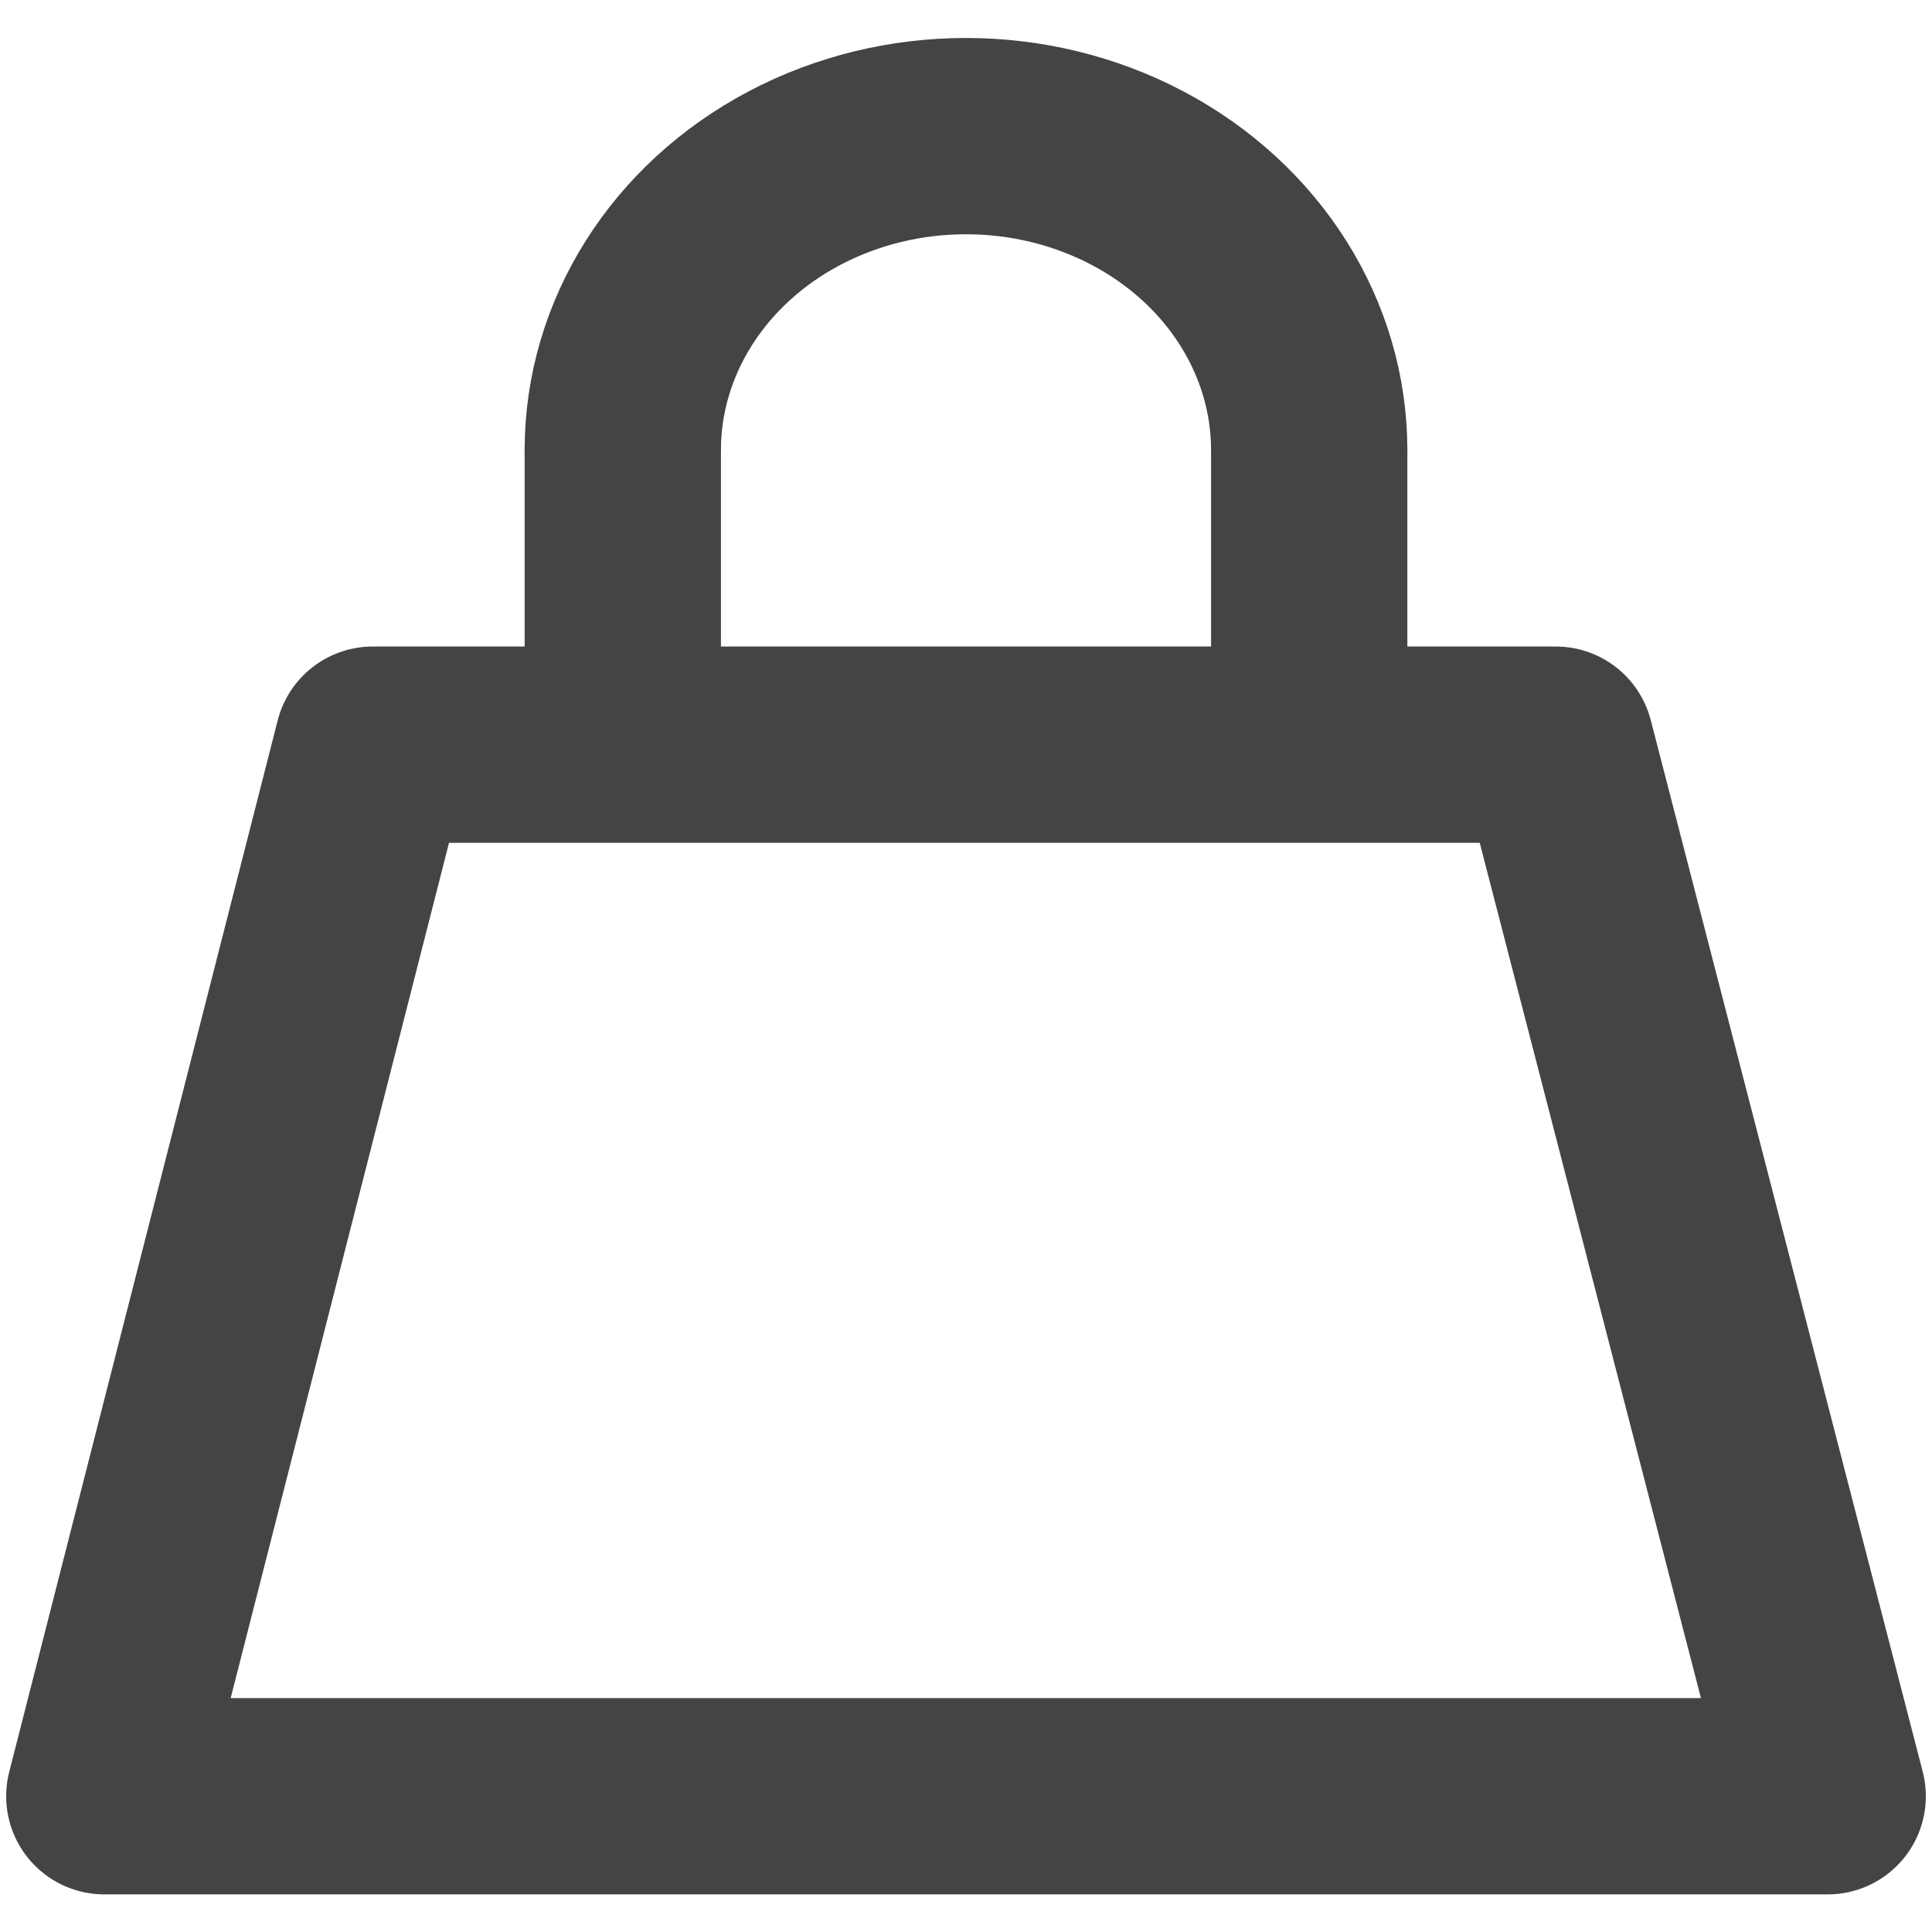
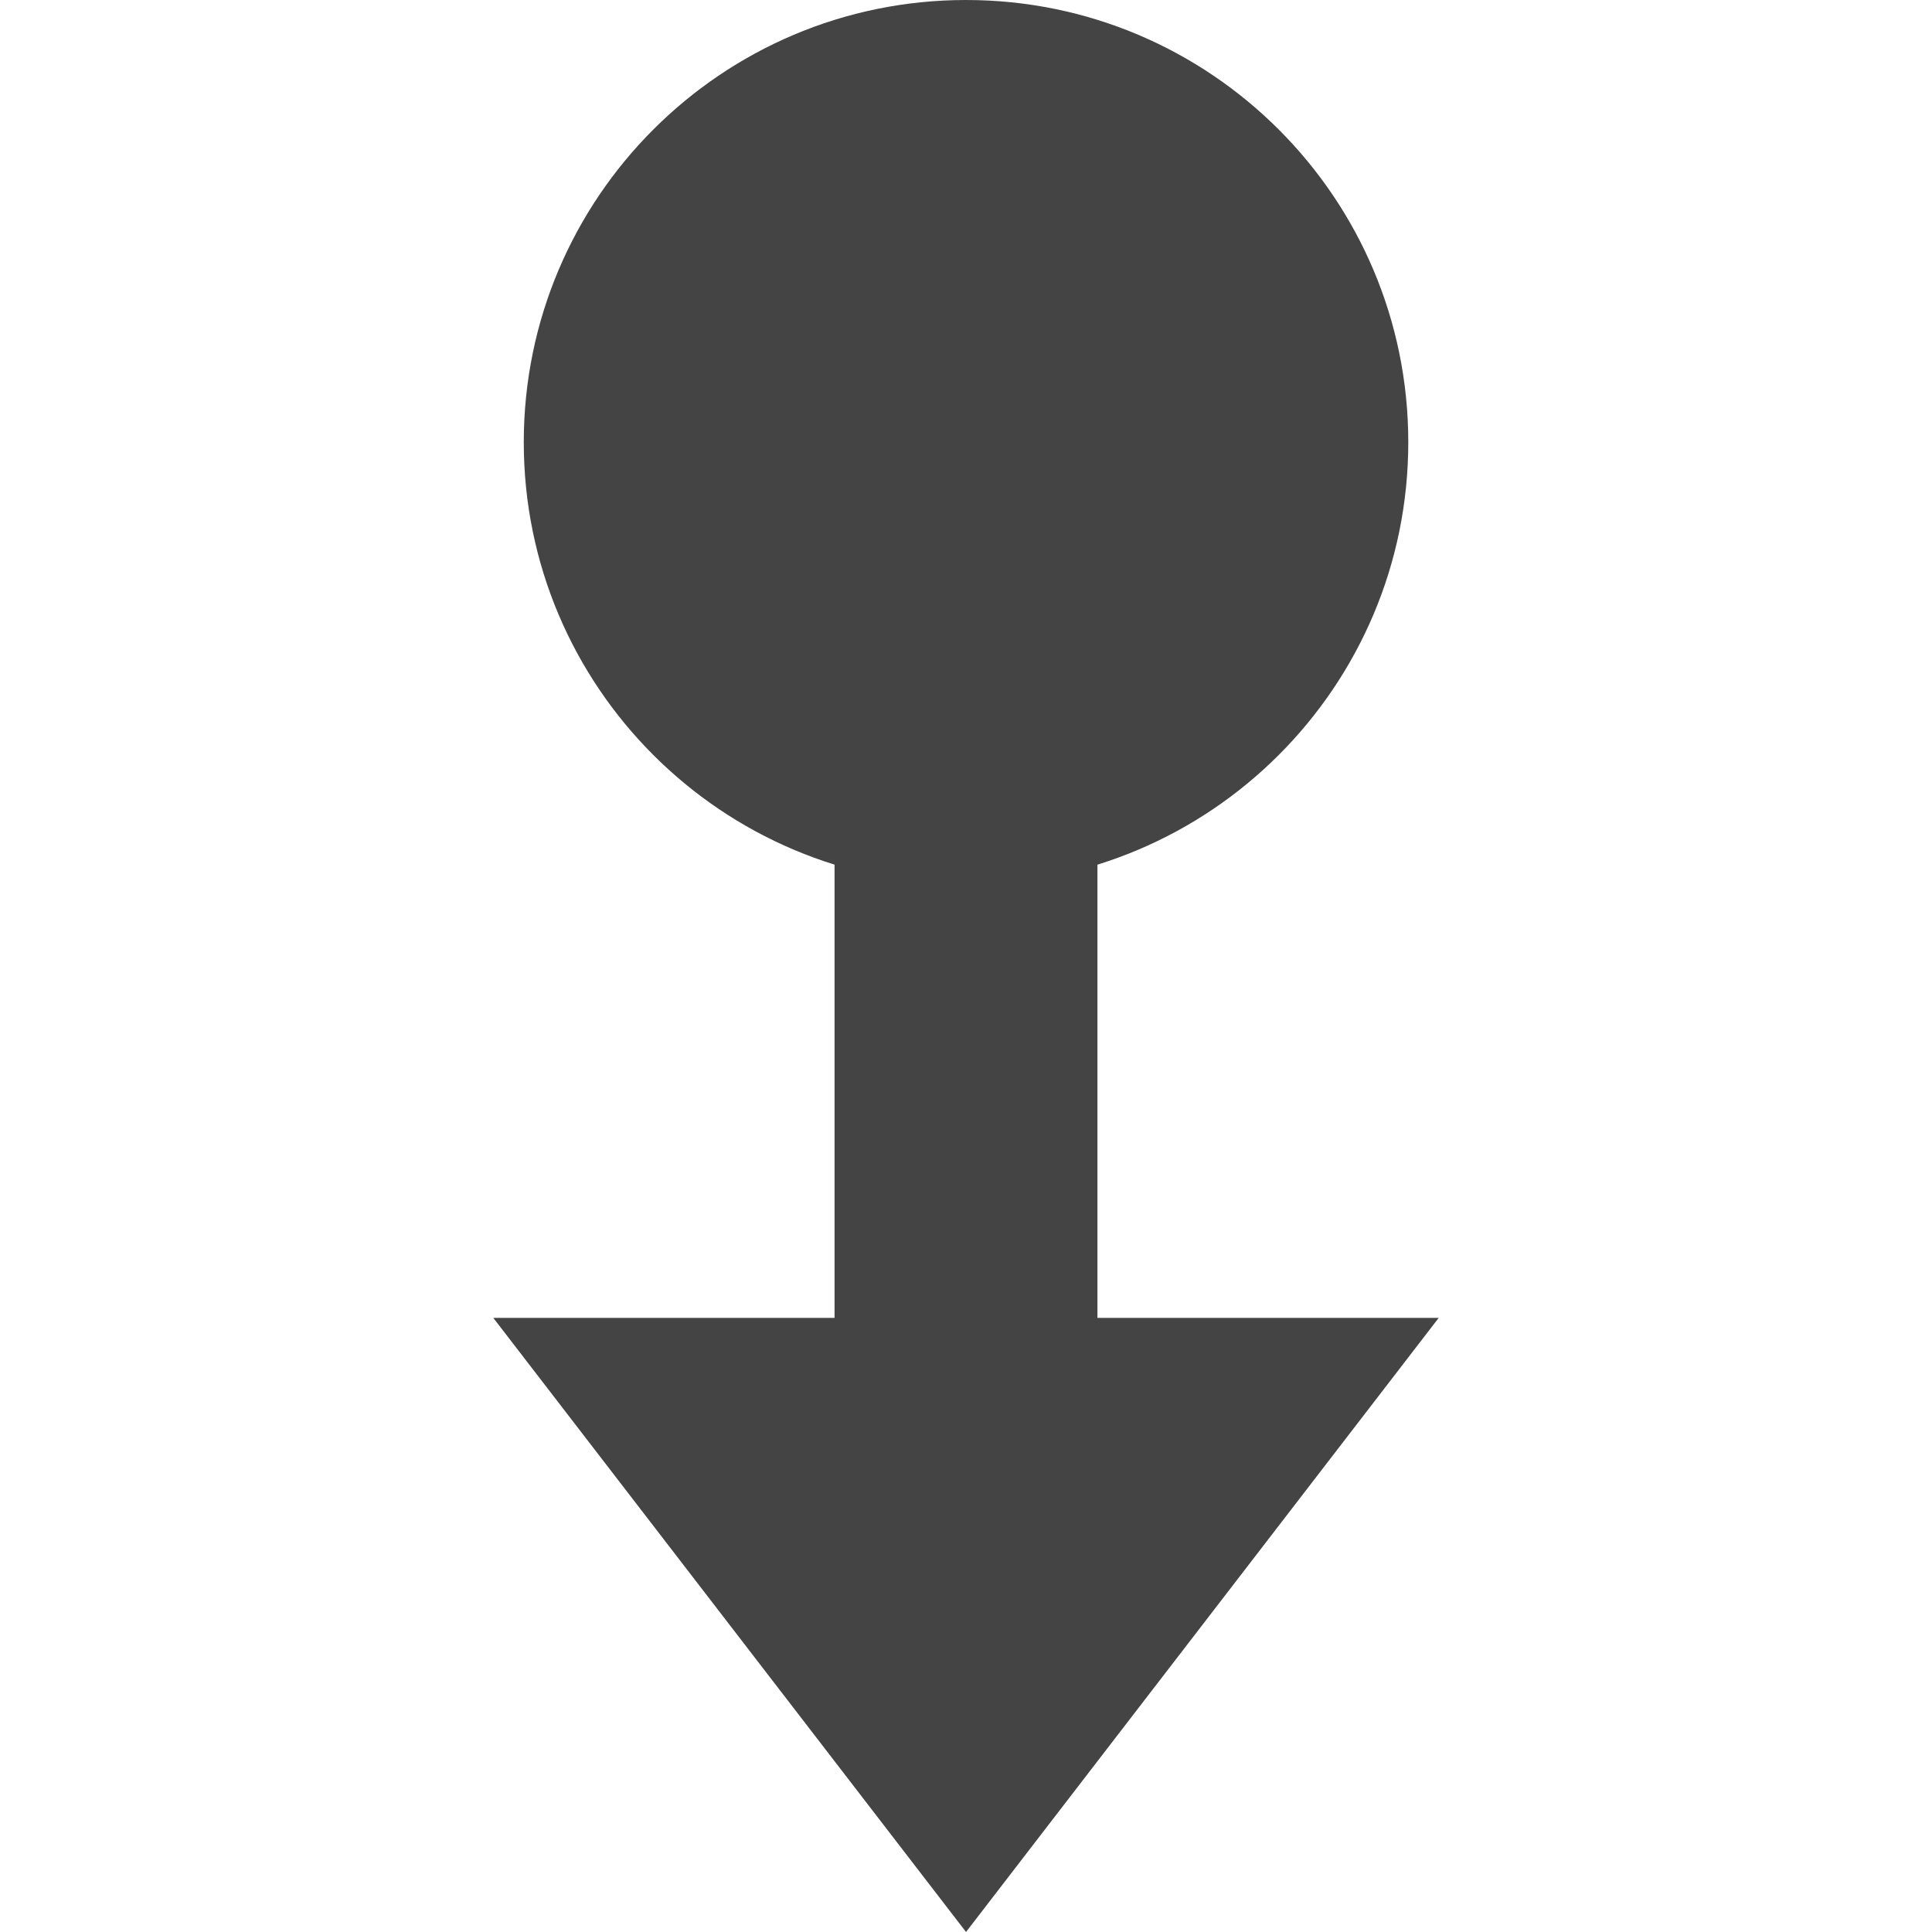
<svg xmlns="http://www.w3.org/2000/svg" width="10mm" height="10mm" viewBox="0 0 35.433 35.433" id="svg2" version="1.1">
  <defs id="defs4">
    <style id="style4260" type="text/css">
*{stroke-linecap:butt;stroke-linejoin:round;}
  </style>
    <style id="style5432" type="text/css">
*{stroke-linecap:butt;stroke-linejoin:round;}
  </style>
    <g id="g6">
      <symbol id="glyph0-0" overflow="visible">
        <path id="path9" d="M 0.969 0 L 6.156 0 L 6.156 -7.203 L 0.969 -7.203 Z M 2.156 -0.625 L 2.953 -2.078 L 3.547 -3.203 L 3.594 -3.203 L 4.156 -2.078 L 4.953 -0.625 Z M 3.547 -4.219 L 3 -5.25 L 2.281 -6.547 L 4.844 -6.547 L 4.125 -5.25 L 3.594 -4.219 Z M 1.672 -1.203 L 1.672 -6.234 L 3.062 -3.703 Z M 5.438 -1.203 L 4.062 -3.703 L 5.438 -6.234 Z M 5.438 -1.203 " style="stroke:none;" />
      </symbol>
      <symbol id="glyph0-1" overflow="visible">
        <path id="path12" d="M 1.828 0 L 2.719 0 L 2.719 -6.953 L 2.031 -6.953 C 1.641 -6.734 1.188 -6.547 0.547 -6.453 L 0.547 -5.875 L 1.828 -5.875 Z M 1.828 0 " style="stroke:none;" />
      </symbol>
      <symbol id="glyph1-0" overflow="visible">
        <path id="path15" d="" style="stroke:none;" />
      </symbol>
      <symbol id="glyph1-1" overflow="visible">
        <path id="path18" d="M 2 -7.031 L 0.375 -7.031 C 0.266 -7.031 0.172 -6.938 0.172 -6.812 L 0.172 -6.797 C 0.172 -6.672 0.266 -6.578 0.375 -6.578 L 0.672 -6.578 C 0.859 -6.562 1 -6.531 1.031 -6.516 C 1.094 -6.438 1.125 -6.266 1.125 -6.031 L 1.125 -1 C 1.125 -0.75 1.094 -0.594 1.031 -0.516 C 1 -0.469 0.688 -0.422 0.375 -0.422 C 0.266 -0.422 0.172 -0.328 0.172 -0.219 C 0.172 -0.094 0.266 0 0.375 0 L 3.125 0 C 3.297 0.016 3.469 0.016 3.609 0.016 C 3.734 0.016 3.828 -0.078 3.828 -0.203 L 3.828 -0.219 C 3.828 -0.328 3.734 -0.422 3.609 -0.422 C 3.297 -0.422 3 -0.469 2.969 -0.516 C 2.891 -0.594 2.875 -0.75 2.875 -1 L 2.875 -3.281 L 3.25 -3.281 L 5.297 -0.109 C 5.344 -0.047 5.406 0 5.484 0 L 7.188 0 C 7.312 0 7.406 -0.094 7.406 -0.219 L 7.406 -0.234 C 7.406 -0.344 7.312 -0.438 7.188 -0.438 C 6.859 -0.438 5.766 -2.078 4.969 -3.422 C 5.953 -3.625 6.609 -4.094 6.609 -5.141 C 6.609 -6.516 5.141 -7.016 3.859 -7.016 Z M 1.469 -6.578 L 2.531 -6.578 C 2.469 -6.484 2.438 -6.359 2.438 -6.219 L 2.438 -0.984 C 2.438 -0.828 2.422 -0.609 2.5 -0.422 L 1.469 -0.422 C 1.562 -0.625 1.547 -0.828 1.547 -0.984 L 1.547 -6.016 C 1.547 -6.172 1.562 -6.391 1.469 -6.578 Z M 2.875 -6.219 C 2.875 -6.391 3.094 -6.578 3.469 -6.578 C 4.172 -6.578 4.766 -6.484 4.766 -5.141 C 4.766 -3.797 4.516 -3.719 2.875 -3.719 Z M 4.5 -3.344 C 5.047 -2.422 5.797 -1.094 6.453 -0.422 L 5.594 -0.422 L 3.766 -3.281 C 4.016 -3.297 4.266 -3.312 4.5 -3.344 Z M 6.188 -5.141 C 6.188 -4.375 5.734 -4.016 4.875 -3.844 C 5.094 -4.125 5.188 -4.531 5.188 -5.141 C 5.188 -5.766 5.047 -6.188 4.828 -6.469 C 5.609 -6.281 6.188 -5.828 6.188 -5.141 Z M 6.188 -5.141 " style="stroke:none;" />
      </symbol>
      <symbol id="glyph1-2" overflow="visible">
        <path id="path21" d="M 2.922 -6.031 C 2.922 -6.266 2.938 -6.438 3.016 -6.516 C 3.062 -6.547 3.375 -6.594 3.703 -6.594 C 3.828 -6.594 3.922 -6.688 3.922 -6.812 C 3.922 -6.938 3.828 -7.031 3.703 -7.031 L 0.797 -7.031 C 0.656 -7.031 0.5 -7.031 0.391 -7.031 C 0.328 -7.031 0.266 -7 0.234 -6.969 C 0.203 -6.922 0.172 -6.875 0.172 -6.812 C 0.172 -6.75 0.188 -6.703 0.219 -6.672 L 0.25 -6.641 L 0.312 -6.609 C 0.328 -6.609 0.328 -6.594 0.328 -6.594 L 0.516 -6.594 C 0.797 -6.578 1.047 -6.547 1.078 -6.516 C 1.156 -6.422 1.172 -6.266 1.172 -6.031 L 1.172 -1 C 1.172 -0.75 1.156 -0.594 1.078 -0.516 C 1.047 -0.469 0.719 -0.422 0.391 -0.422 C 0.266 -0.422 0.172 -0.328 0.172 -0.219 C 0.172 -0.094 0.266 0 0.391 0 L 3.734 0 C 3.766 0 3.797 -0.016 3.812 -0.016 L 3.875 -0.078 C 3.891 -0.109 3.922 -0.172 3.922 -0.219 L 3.922 -0.234 C 3.922 -0.266 3.906 -0.281 3.891 -0.297 L 3.891 -0.312 C 3.891 -0.312 3.891 -0.312 3.891 -0.328 C 3.891 -0.328 3.875 -0.328 3.875 -0.344 C 3.859 -0.344 3.859 -0.359 3.859 -0.359 L 3.828 -0.391 C 3.828 -0.391 3.812 -0.391 3.812 -0.391 C 3.797 -0.391 3.797 -0.406 3.797 -0.406 C 3.766 -0.422 3.734 -0.422 3.703 -0.422 C 3.375 -0.422 3.062 -0.469 3.016 -0.516 C 2.938 -0.594 2.922 -0.75 2.922 -1 Z M 2.484 -6.031 L 2.484 -1 C 2.484 -0.844 2.484 -0.625 2.562 -0.422 L 1.531 -0.422 C 1.609 -0.625 1.609 -0.844 1.609 -1 L 1.609 -6.031 C 1.609 -6.172 1.609 -6.391 1.531 -6.594 L 2.562 -6.594 C 2.484 -6.391 2.484 -6.188 2.484 -6.031 Z M 2.484 -6.031 " style="stroke:none;" />
      </symbol>
    </g>
    <g id="g6-3">
      <symbol id="glyph0-0-2" overflow="visible">
        <path id="path9-9" d="M 0.969 0 L 6.156 0 L 6.156 -7.203 L 0.969 -7.203 Z M 2.156 -0.625 L 2.953 -2.078 L 3.547 -3.203 L 3.594 -3.203 L 4.156 -2.078 L 4.953 -0.625 Z M 3.547 -4.219 L 3 -5.25 L 2.281 -6.547 L 4.844 -6.547 L 4.125 -5.25 L 3.594 -4.219 Z M 1.672 -1.203 L 1.672 -6.234 L 3.062 -3.703 Z M 5.438 -1.203 L 4.062 -3.703 L 5.438 -6.234 Z M 5.438 -1.203 " style="stroke:none;" />
      </symbol>
      <symbol id="glyph0-1-9" overflow="visible">
        <path id="path12-8" d="M 1.828 0 L 2.719 0 L 2.719 -6.953 L 2.031 -6.953 C 1.641 -6.734 1.188 -6.547 0.547 -6.453 L 0.547 -5.875 L 1.828 -5.875 Z M 1.828 0 " style="stroke:none;" />
      </symbol>
      <symbol id="glyph1-0-0" overflow="visible">
        <path id="path15-6" d="" style="stroke:none;" />
      </symbol>
      <symbol id="glyph1-1-1" overflow="visible">
        <path id="path18-3" d="M 2 -7.031 L 0.375 -7.031 C 0.266 -7.031 0.172 -6.938 0.172 -6.812 L 0.172 -6.797 C 0.172 -6.672 0.266 -6.578 0.375 -6.578 L 0.672 -6.578 C 0.859 -6.562 1 -6.531 1.031 -6.516 C 1.094 -6.438 1.125 -6.266 1.125 -6.031 L 1.125 -1 C 1.125 -0.75 1.094 -0.594 1.031 -0.516 C 1 -0.469 0.688 -0.422 0.375 -0.422 C 0.266 -0.422 0.172 -0.328 0.172 -0.219 C 0.172 -0.094 0.266 0 0.375 0 L 3.125 0 C 3.297 0.016 3.469 0.016 3.609 0.016 C 3.734 0.016 3.828 -0.078 3.828 -0.203 L 3.828 -0.219 C 3.828 -0.328 3.734 -0.422 3.609 -0.422 C 3.297 -0.422 3 -0.469 2.969 -0.516 C 2.891 -0.594 2.875 -0.75 2.875 -1 L 2.875 -3.281 L 3.25 -3.281 L 5.297 -0.109 C 5.344 -0.047 5.406 0 5.484 0 L 7.188 0 C 7.312 0 7.406 -0.094 7.406 -0.219 L 7.406 -0.234 C 7.406 -0.344 7.312 -0.438 7.188 -0.438 C 6.859 -0.438 5.766 -2.078 4.969 -3.422 C 5.953 -3.625 6.609 -4.094 6.609 -5.141 C 6.609 -6.516 5.141 -7.016 3.859 -7.016 Z M 1.469 -6.578 L 2.531 -6.578 C 2.469 -6.484 2.438 -6.359 2.438 -6.219 L 2.438 -0.984 C 2.438 -0.828 2.422 -0.609 2.5 -0.422 L 1.469 -0.422 C 1.562 -0.625 1.547 -0.828 1.547 -0.984 L 1.547 -6.016 C 1.547 -6.172 1.562 -6.391 1.469 -6.578 Z M 2.875 -6.219 C 2.875 -6.391 3.094 -6.578 3.469 -6.578 C 4.172 -6.578 4.766 -6.484 4.766 -5.141 C 4.766 -3.797 4.516 -3.719 2.875 -3.719 Z M 4.5 -3.344 C 5.047 -2.422 5.797 -1.094 6.453 -0.422 L 5.594 -0.422 L 3.766 -3.281 C 4.016 -3.297 4.266 -3.312 4.5 -3.344 Z M 6.188 -5.141 C 6.188 -4.375 5.734 -4.016 4.875 -3.844 C 5.094 -4.125 5.188 -4.531 5.188 -5.141 C 5.188 -5.766 5.047 -6.188 4.828 -6.469 C 5.609 -6.281 6.188 -5.828 6.188 -5.141 Z M 6.188 -5.141 " style="stroke:none;" />
      </symbol>
      <symbol id="glyph1-2-5" overflow="visible">
        <path id="path21-3" d="M 2.922 -6.031 C 2.922 -6.266 2.938 -6.438 3.016 -6.516 C 3.062 -6.547 3.375 -6.594 3.703 -6.594 C 3.828 -6.594 3.922 -6.688 3.922 -6.812 C 3.922 -6.938 3.828 -7.031 3.703 -7.031 L 0.797 -7.031 C 0.656 -7.031 0.5 -7.031 0.391 -7.031 C 0.328 -7.031 0.266 -7 0.234 -6.969 C 0.203 -6.922 0.172 -6.875 0.172 -6.812 C 0.172 -6.75 0.188 -6.703 0.219 -6.672 L 0.25 -6.641 L 0.312 -6.609 C 0.328 -6.609 0.328 -6.594 0.328 -6.594 L 0.516 -6.594 C 0.797 -6.578 1.047 -6.547 1.078 -6.516 C 1.156 -6.422 1.172 -6.266 1.172 -6.031 L 1.172 -1 C 1.172 -0.75 1.156 -0.594 1.078 -0.516 C 1.047 -0.469 0.719 -0.422 0.391 -0.422 C 0.266 -0.422 0.172 -0.328 0.172 -0.219 C 0.172 -0.094 0.266 0 0.391 0 L 3.734 0 C 3.766 0 3.797 -0.016 3.812 -0.016 L 3.875 -0.078 C 3.891 -0.109 3.922 -0.172 3.922 -0.219 L 3.922 -0.234 C 3.922 -0.266 3.906 -0.281 3.891 -0.297 L 3.891 -0.312 C 3.891 -0.312 3.891 -0.312 3.891 -0.328 C 3.891 -0.328 3.875 -0.328 3.875 -0.344 C 3.859 -0.344 3.859 -0.359 3.859 -0.359 L 3.828 -0.391 C 3.828 -0.391 3.812 -0.391 3.812 -0.391 C 3.797 -0.391 3.797 -0.406 3.797 -0.406 C 3.766 -0.422 3.734 -0.422 3.703 -0.422 C 3.375 -0.422 3.062 -0.469 3.016 -0.516 C 2.938 -0.594 2.922 -0.75 2.922 -1 Z M 2.484 -6.031 L 2.484 -1 C 2.484 -0.844 2.484 -0.625 2.562 -0.422 L 1.531 -0.422 C 1.609 -0.625 1.609 -0.844 1.609 -1 L 1.609 -6.031 C 1.609 -6.172 1.609 -6.391 1.531 -6.594 L 2.562 -6.594 C 2.484 -6.391 2.484 -6.188 2.484 -6.031 Z M 2.484 -6.031 " style="stroke:none;" />
      </symbol>
    </g>
    <g id="g4304">
      <symbol id="glyph0-0-5" overflow="visible">
        <path id="path4307" d="M 0.969 0 L 6.156 0 L 6.156 -7.203 L 0.969 -7.203 Z M 2.156 -0.625 L 2.953 -2.078 L 3.547 -3.203 L 3.594 -3.203 L 4.156 -2.078 L 4.953 -0.625 Z M 3.547 -4.219 L 3 -5.25 L 2.281 -6.547 L 4.844 -6.547 L 4.125 -5.25 L 3.594 -4.219 Z M 1.672 -1.203 L 1.672 -6.234 L 3.062 -3.703 Z M 5.438 -1.203 L 4.062 -3.703 L 5.438 -6.234 Z M 5.438 -1.203 " style="stroke:none;" />
      </symbol>
      <symbol id="glyph0-1-7" overflow="visible">
        <path id="path4310" d="M 1.828 0 L 2.719 0 L 2.719 -6.953 L 2.031 -6.953 C 1.641 -6.734 1.188 -6.547 0.547 -6.453 L 0.547 -5.875 L 1.828 -5.875 Z M 1.828 0 " style="stroke:none;" />
      </symbol>
      <symbol id="glyph1-0-8" overflow="visible">
        <path id="path4313" d="" style="stroke:none;" />
      </symbol>
      <symbol id="glyph1-1-0" overflow="visible">
        <path id="path4316" d="M 1.156 -8 L 1.156 1.969 L 1.781 1.969 L 1.781 -8 Z M 1.156 -8 " style="stroke:none;" />
      </symbol>
      <symbol id="glyph2-0" overflow="visible">
        <path id="path4319" d="" style="stroke:none;" />
      </symbol>
      <symbol id="glyph2-1" overflow="visible">
        <path id="path4322" d="M 0.875 -5.078 L -0.156 -4.75 L -0.156 -4.516 L 0.734 -4.438 C 0.922 -4.188 1.062 -3.828 1.156 -3.344 L 1.797 -0.203 L 1.828 -0.219 C 1.219 0.969 0.641 1.578 0 1.625 L -0.625 1 C -0.969 1.062 -1.188 1.297 -1.188 1.578 C -1.188 1.953 -0.812 2.266 -0.297 2.266 C 0.562 2.266 1.516 1.391 2.484 -0.359 C 3.344 -1.922 3.766 -3.375 4.531 -4.234 L 5.062 -4.547 L 5.062 -4.781 L 4.234 -5.047 L 4.047 -5.047 C 3.375 -3.5 2.844 -2.188 2.391 -1.062 L 2.047 -2.844 C 1.75 -4.359 1.672 -5.094 1 -5.094 C 0.969 -5.094 0.906 -5.094 0.875 -5.078 Z M 0.875 -5.078 " style="stroke:none;" />
      </symbol>
    </g>
    <g id="g4410">
      <symbol id="glyph0-0-3" overflow="visible">
        <path id="path4413" d="M 0.969 0 L 6.156 0 L 6.156 -7.203 L 0.969 -7.203 Z M 2.156 -0.625 L 2.953 -2.078 L 3.547 -3.203 L 3.594 -3.203 L 4.156 -2.078 L 4.953 -0.625 Z M 3.547 -4.219 L 3 -5.25 L 2.281 -6.547 L 4.844 -6.547 L 4.125 -5.25 L 3.594 -4.219 Z M 1.672 -1.203 L 1.672 -6.234 L 3.062 -3.703 Z M 5.438 -1.203 L 4.062 -3.703 L 5.438 -6.234 Z M 5.438 -1.203 " style="stroke:none;" />
      </symbol>
      <symbol id="glyph0-1-8" overflow="visible">
        <path id="path4416" d="M 1.828 0 L 2.719 0 L 2.719 -6.953 L 2.031 -6.953 C 1.641 -6.734 1.188 -6.547 0.547 -6.453 L 0.547 -5.875 L 1.828 -5.875 Z M 1.828 0 " style="stroke:none;" />
      </symbol>
      <symbol id="glyph1-0-88" overflow="visible">
        <path id="path4419" d="" style="stroke:none;" />
      </symbol>
      <symbol id="glyph1-1-2" overflow="visible">
        <path id="path4422" d="M 4.203 -7.797 C 2.828 -7.797 1.531 -6.156 1.094 -3.859 C 1 -3.375 0.938 -2.906 0.938 -2.484 C 0.938 -0.938 1.578 0.094 2.656 0.094 C 4.031 0.094 5.328 -1.547 5.781 -3.859 C 5.875 -4.328 5.922 -4.797 5.922 -5.219 C 5.922 -6.766 5.281 -7.797 4.203 -7.797 Z M 2.016 -4.094 C 2.406 -6.094 3.234 -7.391 4.109 -7.391 C 4.75 -7.391 5.094 -6.719 5.094 -5.594 C 5.094 -5.156 5.047 -4.656 4.938 -4.094 Z M 1.922 -3.609 L 4.844 -3.609 C 4.453 -1.609 3.625 -0.312 2.75 -0.312 C 2.109 -0.312 1.766 -0.984 1.766 -2.109 C 1.766 -2.547 1.812 -3.047 1.922 -3.609 Z M 1.922 -3.609 " style="stroke:none;" />
      </symbol>
    </g>
  </defs>
  <g id="layer1" transform="translate(0,-1016.929)">
    <rect style="opacity:1;fill:#ffffff;fill-opacity:1;fill-rule:nonzero;stroke:none;stroke-width:1;stroke-linecap:butt;stroke-linejoin:miter;stroke-miterlimit:4;stroke-dasharray:none;stroke-opacity:1" id="rect4245" width="35.433" height="35.433" x="-1.3516643e-07" y="1016.929" />
-     <path style="opacity:1;fill:none;fill-opacity:1;fill-rule:nonzero;stroke:#444444;stroke-width:3.6;stroke-linecap:butt;stroke-linejoin:round;stroke-miterlimit:4;stroke-dasharray:none;stroke-dashoffset:0;stroke-opacity:1" d="m 6.837,1030.586 21.695,0 4.988,19.286 -31.607,0 z" id="rect4201" />
-     <path style="opacity:1;fill:none;fill-opacity:1;fill-rule:nonzero;stroke:#444444;stroke-width:3.6;stroke-linecap:butt;stroke-linejoin:round;stroke-miterlimit:4;stroke-dasharray:none;stroke-dashoffset:0;stroke-opacity:1" id="path4211" d="m -11.422,-1025.184 a 6.295,5.759 0 0 1 -3.147,4.987 6.295,5.759 0 0 1 -6.295,0 6.295,5.759 0 0 1 -3.147,-4.987" transform="scale(-1,-1)" />
-     <rect style="opacity:1;fill:#444444;fill-opacity:1;fill-rule:nonzero;stroke:none;stroke-width:2.3;stroke-linecap:butt;stroke-linejoin:round;stroke-miterlimit:4;stroke-dasharray:none;stroke-dashoffset:0;stroke-opacity:1" id="rect4213" width="3.6" height="5.38" x="9.622" y="1025.102" rx="0" ry="0" />
-     <path style="opacity:1;fill:#444444;fill-opacity:1;fill-rule:nonzero;stroke:none;stroke-width:2.3;stroke-linecap:butt;stroke-linejoin:round;stroke-miterlimit:4;stroke-dasharray:none;stroke-dashoffset:0;stroke-opacity:1" d="m 22.211,1025.102 3.6,0 0,5.38 -3.6,0 z" id="rect4213-3" />
+     <circle style="opacity:1;fill:#444444;fill-opacity:1;fill-rule:nonzero;stroke:none;stroke-width:4;stroke-linecap:butt;stroke-linejoin:miter;stroke-miterlimit:4;stroke-dasharray:none;stroke-dashoffset:0;stroke-opacity:1" id="path3249" cx="17.717" cy="1025.04" r="8.111" />
+     <rect style="opacity:1;fill:#444444;fill-opacity:1;fill-rule:nonzero;stroke:none;stroke-width:4;stroke-linecap:butt;stroke-linejoin:miter;stroke-miterlimit:4;stroke-dasharray:none;stroke-dashoffset:0;stroke-opacity:1" id="rect3257" width="4.821" height="18.393" x="15.306" y="1027.719" />
+     <path style="opacity:1;fill:#444444;fill-opacity:1;fill-rule:nonzero;stroke:none;stroke-width:4;stroke-linecap:butt;stroke-linejoin:miter;stroke-miterlimit:4;stroke-dasharray:none;stroke-dashoffset:0;stroke-opacity:1" d="m 17.717,1052.362 -8.67,-11.263 17.339,0 z" id="path3259" />
  </g>
</svg>
